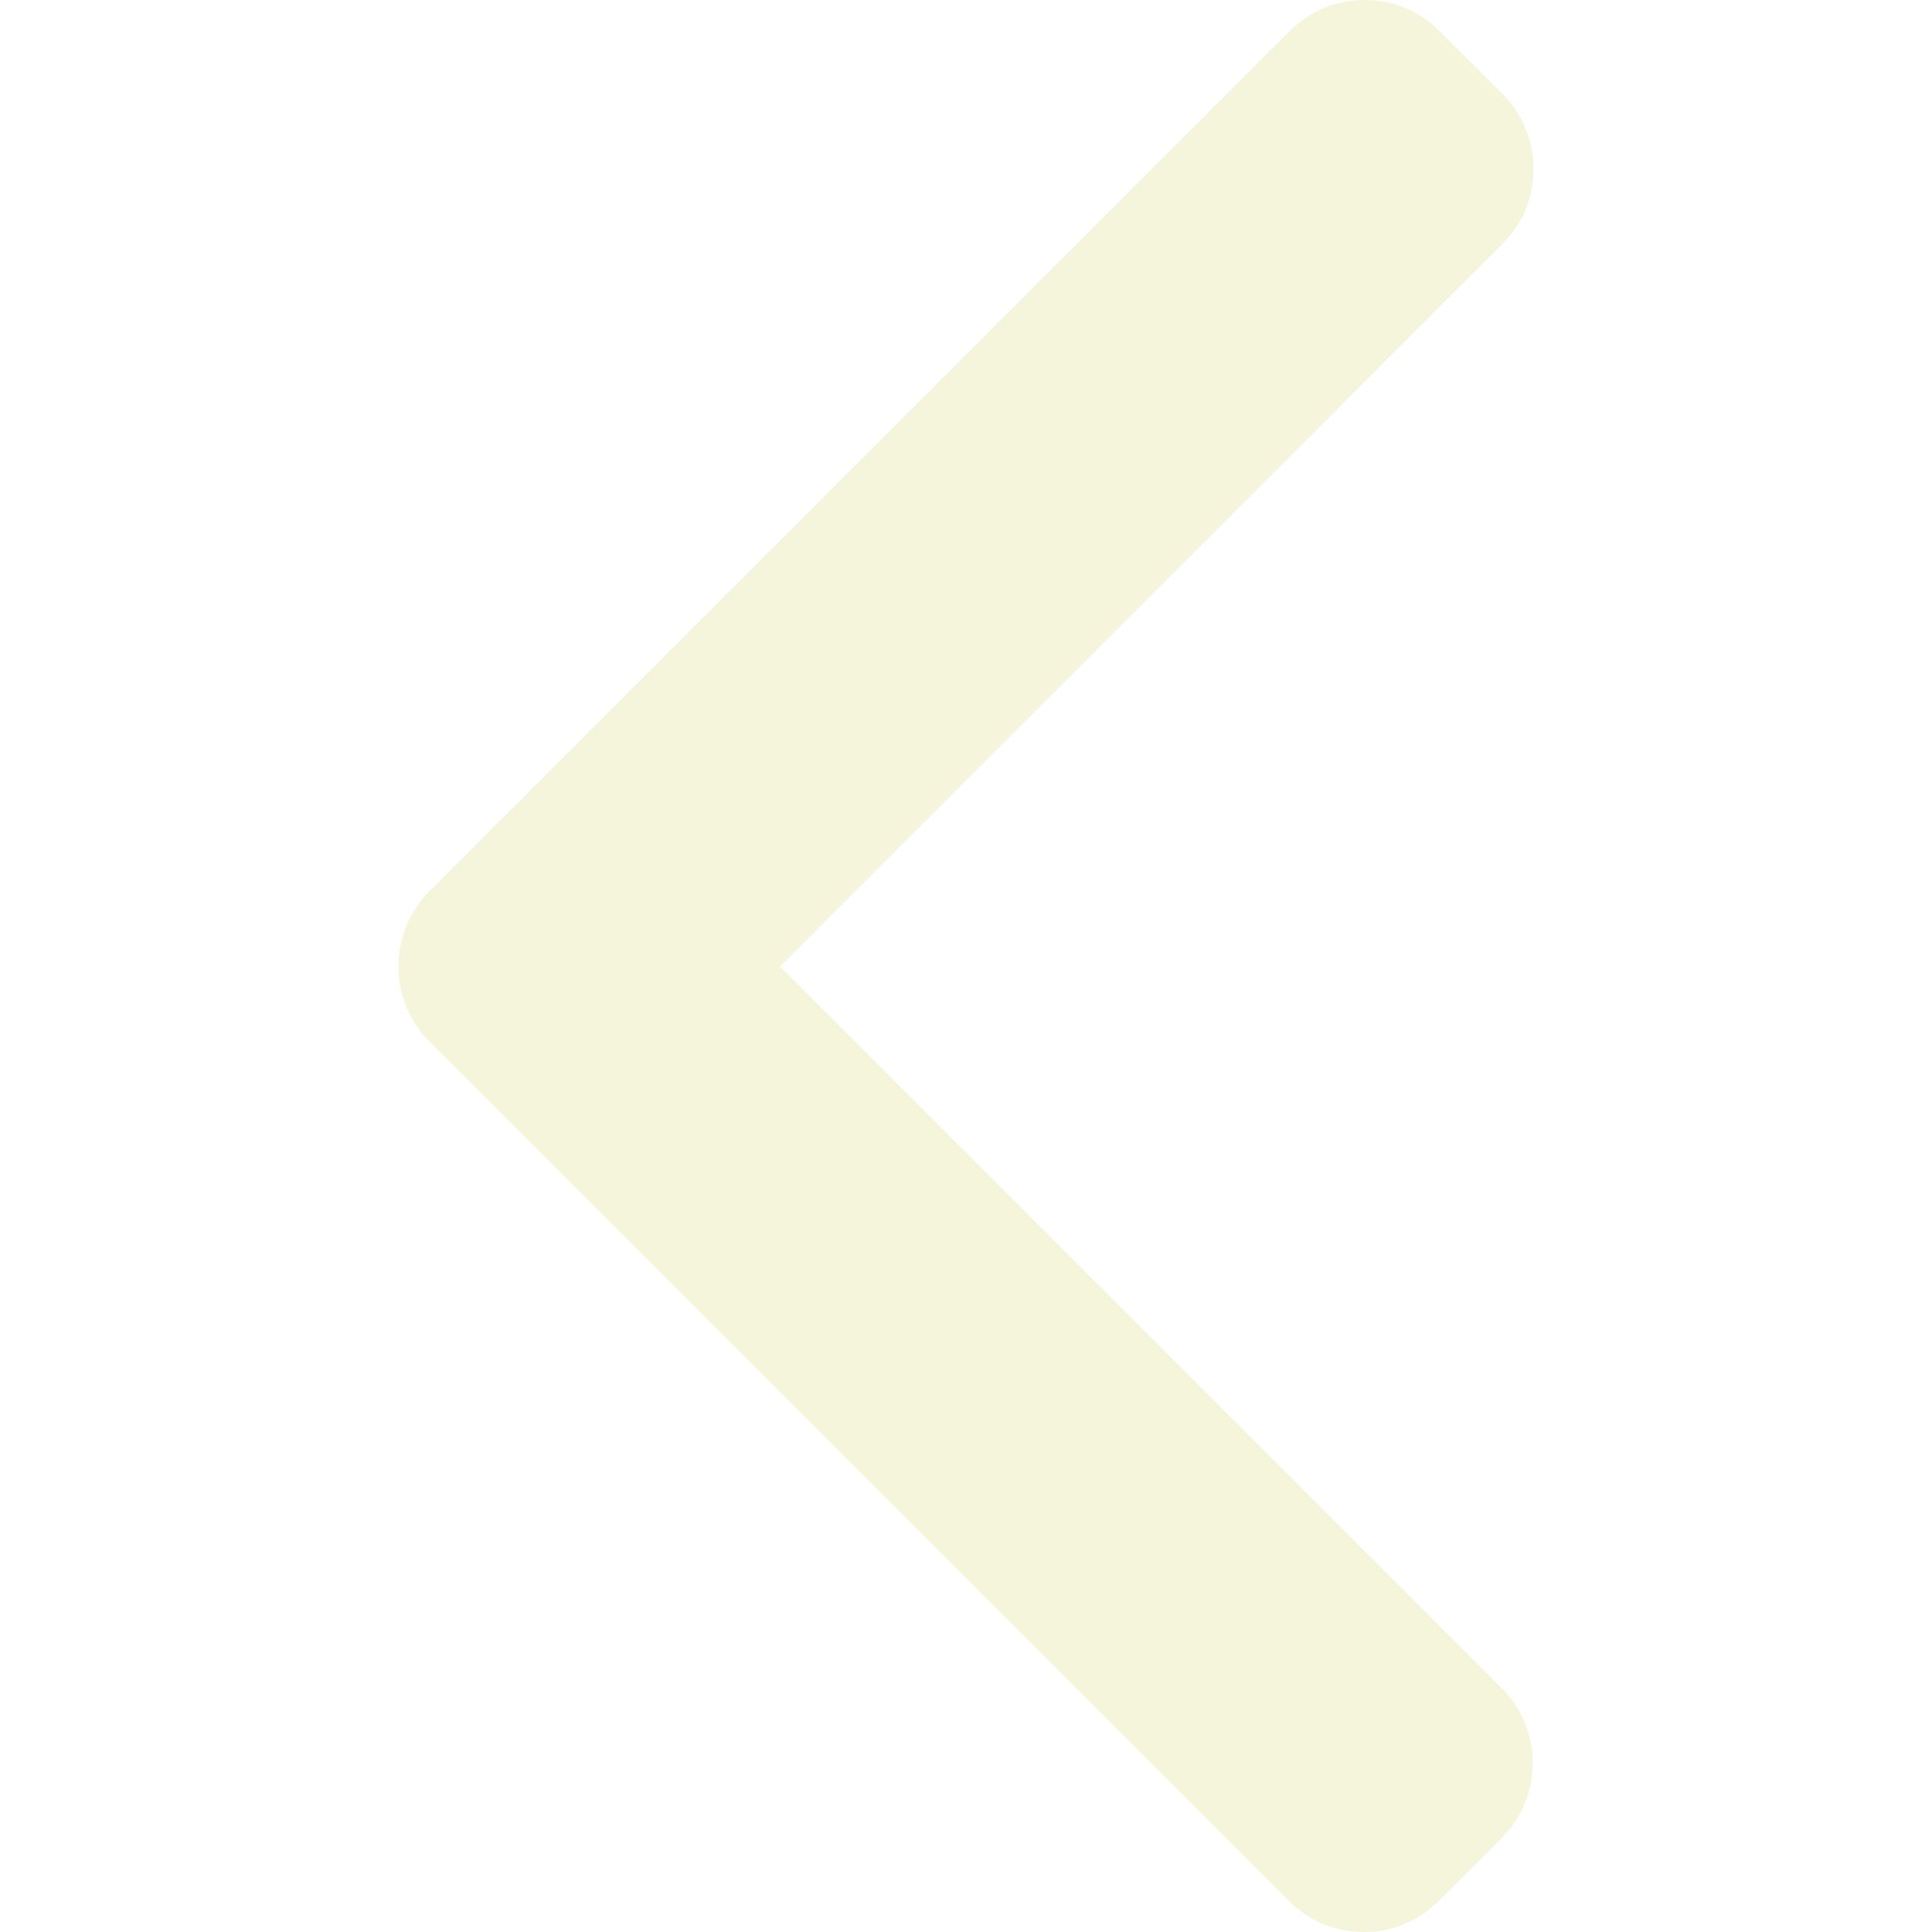
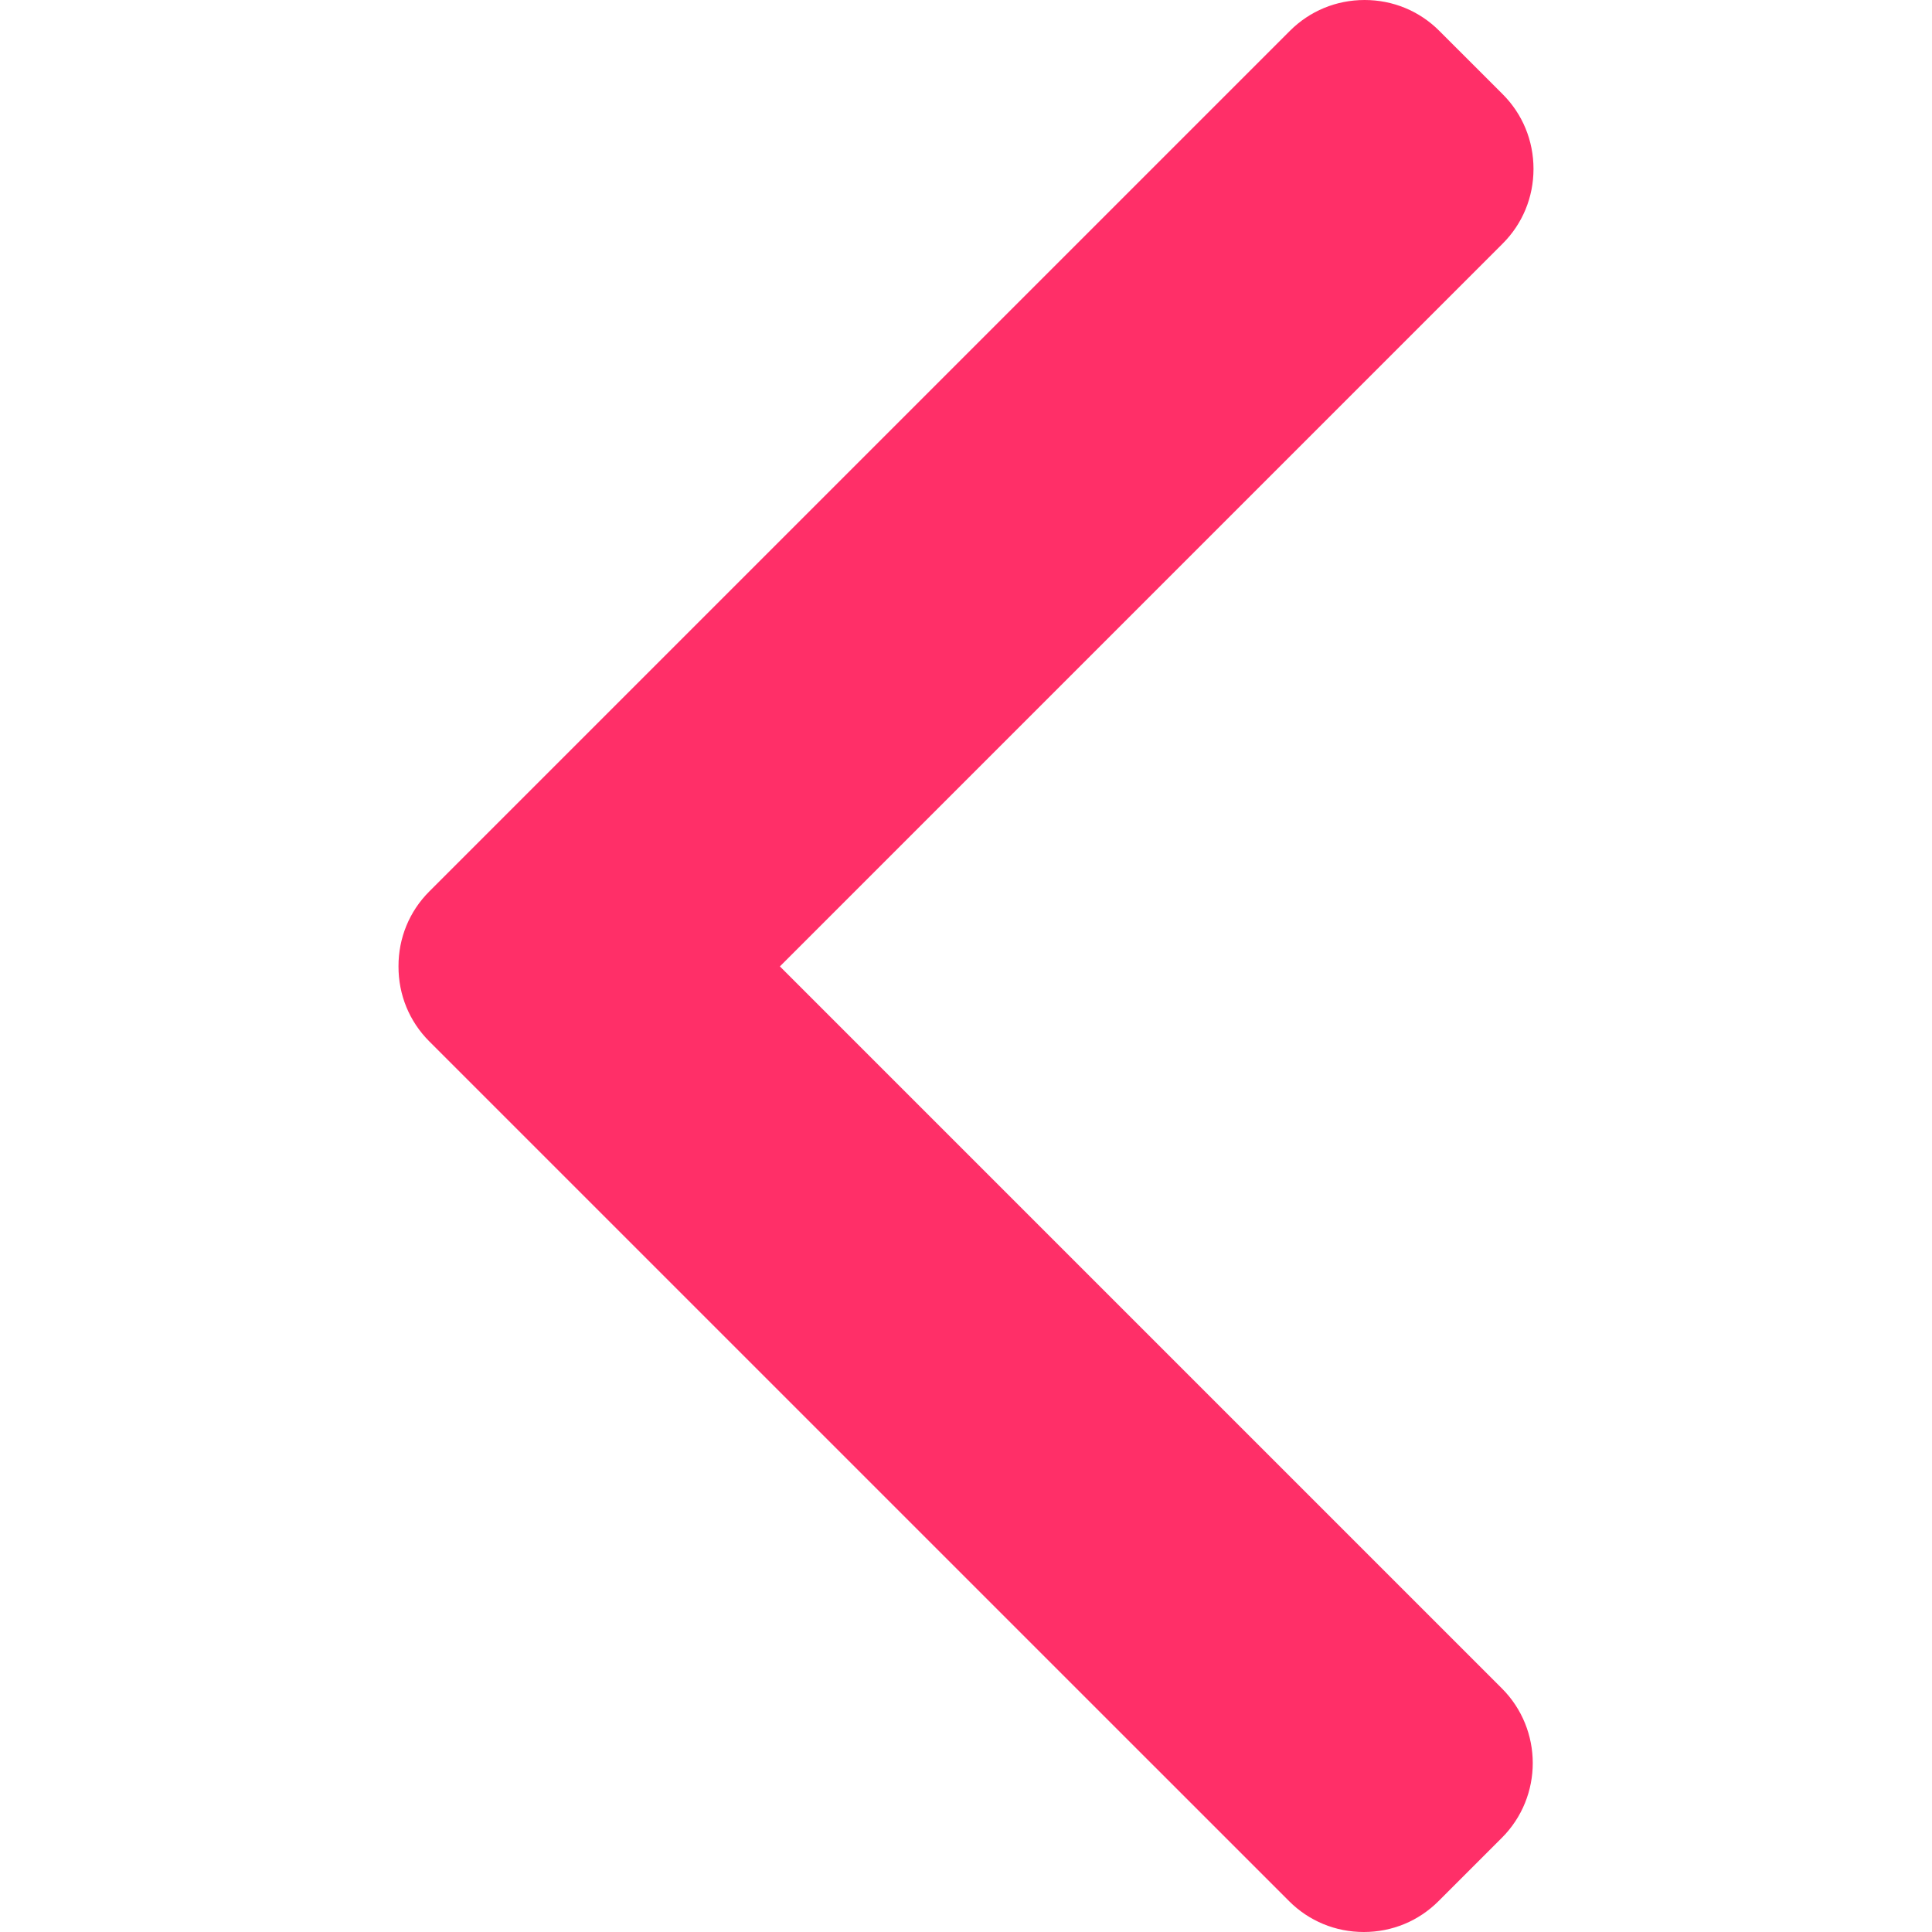
- <svg xmlns="http://www.w3.org/2000/svg" version="1.1" id="Layer_1" x="0px" y="0px" viewBox="0 0 492 492" style="enable-background:new 0 0 492 492;" xml:space="preserve" fill="#F5F5DC">
+ <svg xmlns="http://www.w3.org/2000/svg" version="1.1" id="Layer_1" x="0px" y="0px" viewBox="0 0 492 492" style="enable-background:new 0 0 492 492;" xml:space="preserve" fill="#ff2f68">
  <g>
    <g>
      <path d="M198.608,246.104L382.664,62.04c5.068-5.056,7.856-11.816,7.856-19.024c0-7.212-2.788-13.968-7.856-19.032l-16.128-16.12    C361.476,2.792,354.712,0,347.504,0s-13.964,2.792-19.028,7.864L109.328,227.008c-5.084,5.08-7.868,11.868-7.848,19.084    c-0.02,7.248,2.76,14.028,7.848,19.112l218.944,218.932c5.064,5.072,11.82,7.864,19.032,7.864c7.208,0,13.964-2.792,19.032-7.864    l16.124-16.12c10.492-10.492,10.492-27.572,0-38.06L198.608,246.104z" />
    </g>
  </g>
  <g>
</g>
  <g>
</g>
  <g>
</g>
  <g>
</g>
  <g>
</g>
  <g>
</g>
  <g>
</g>
  <g>
</g>
  <g>
</g>
  <g>
</g>
  <g>
</g>
  <g>
</g>
  <g>
</g>
  <g>
</g>
  <g>
</g>
</svg>
